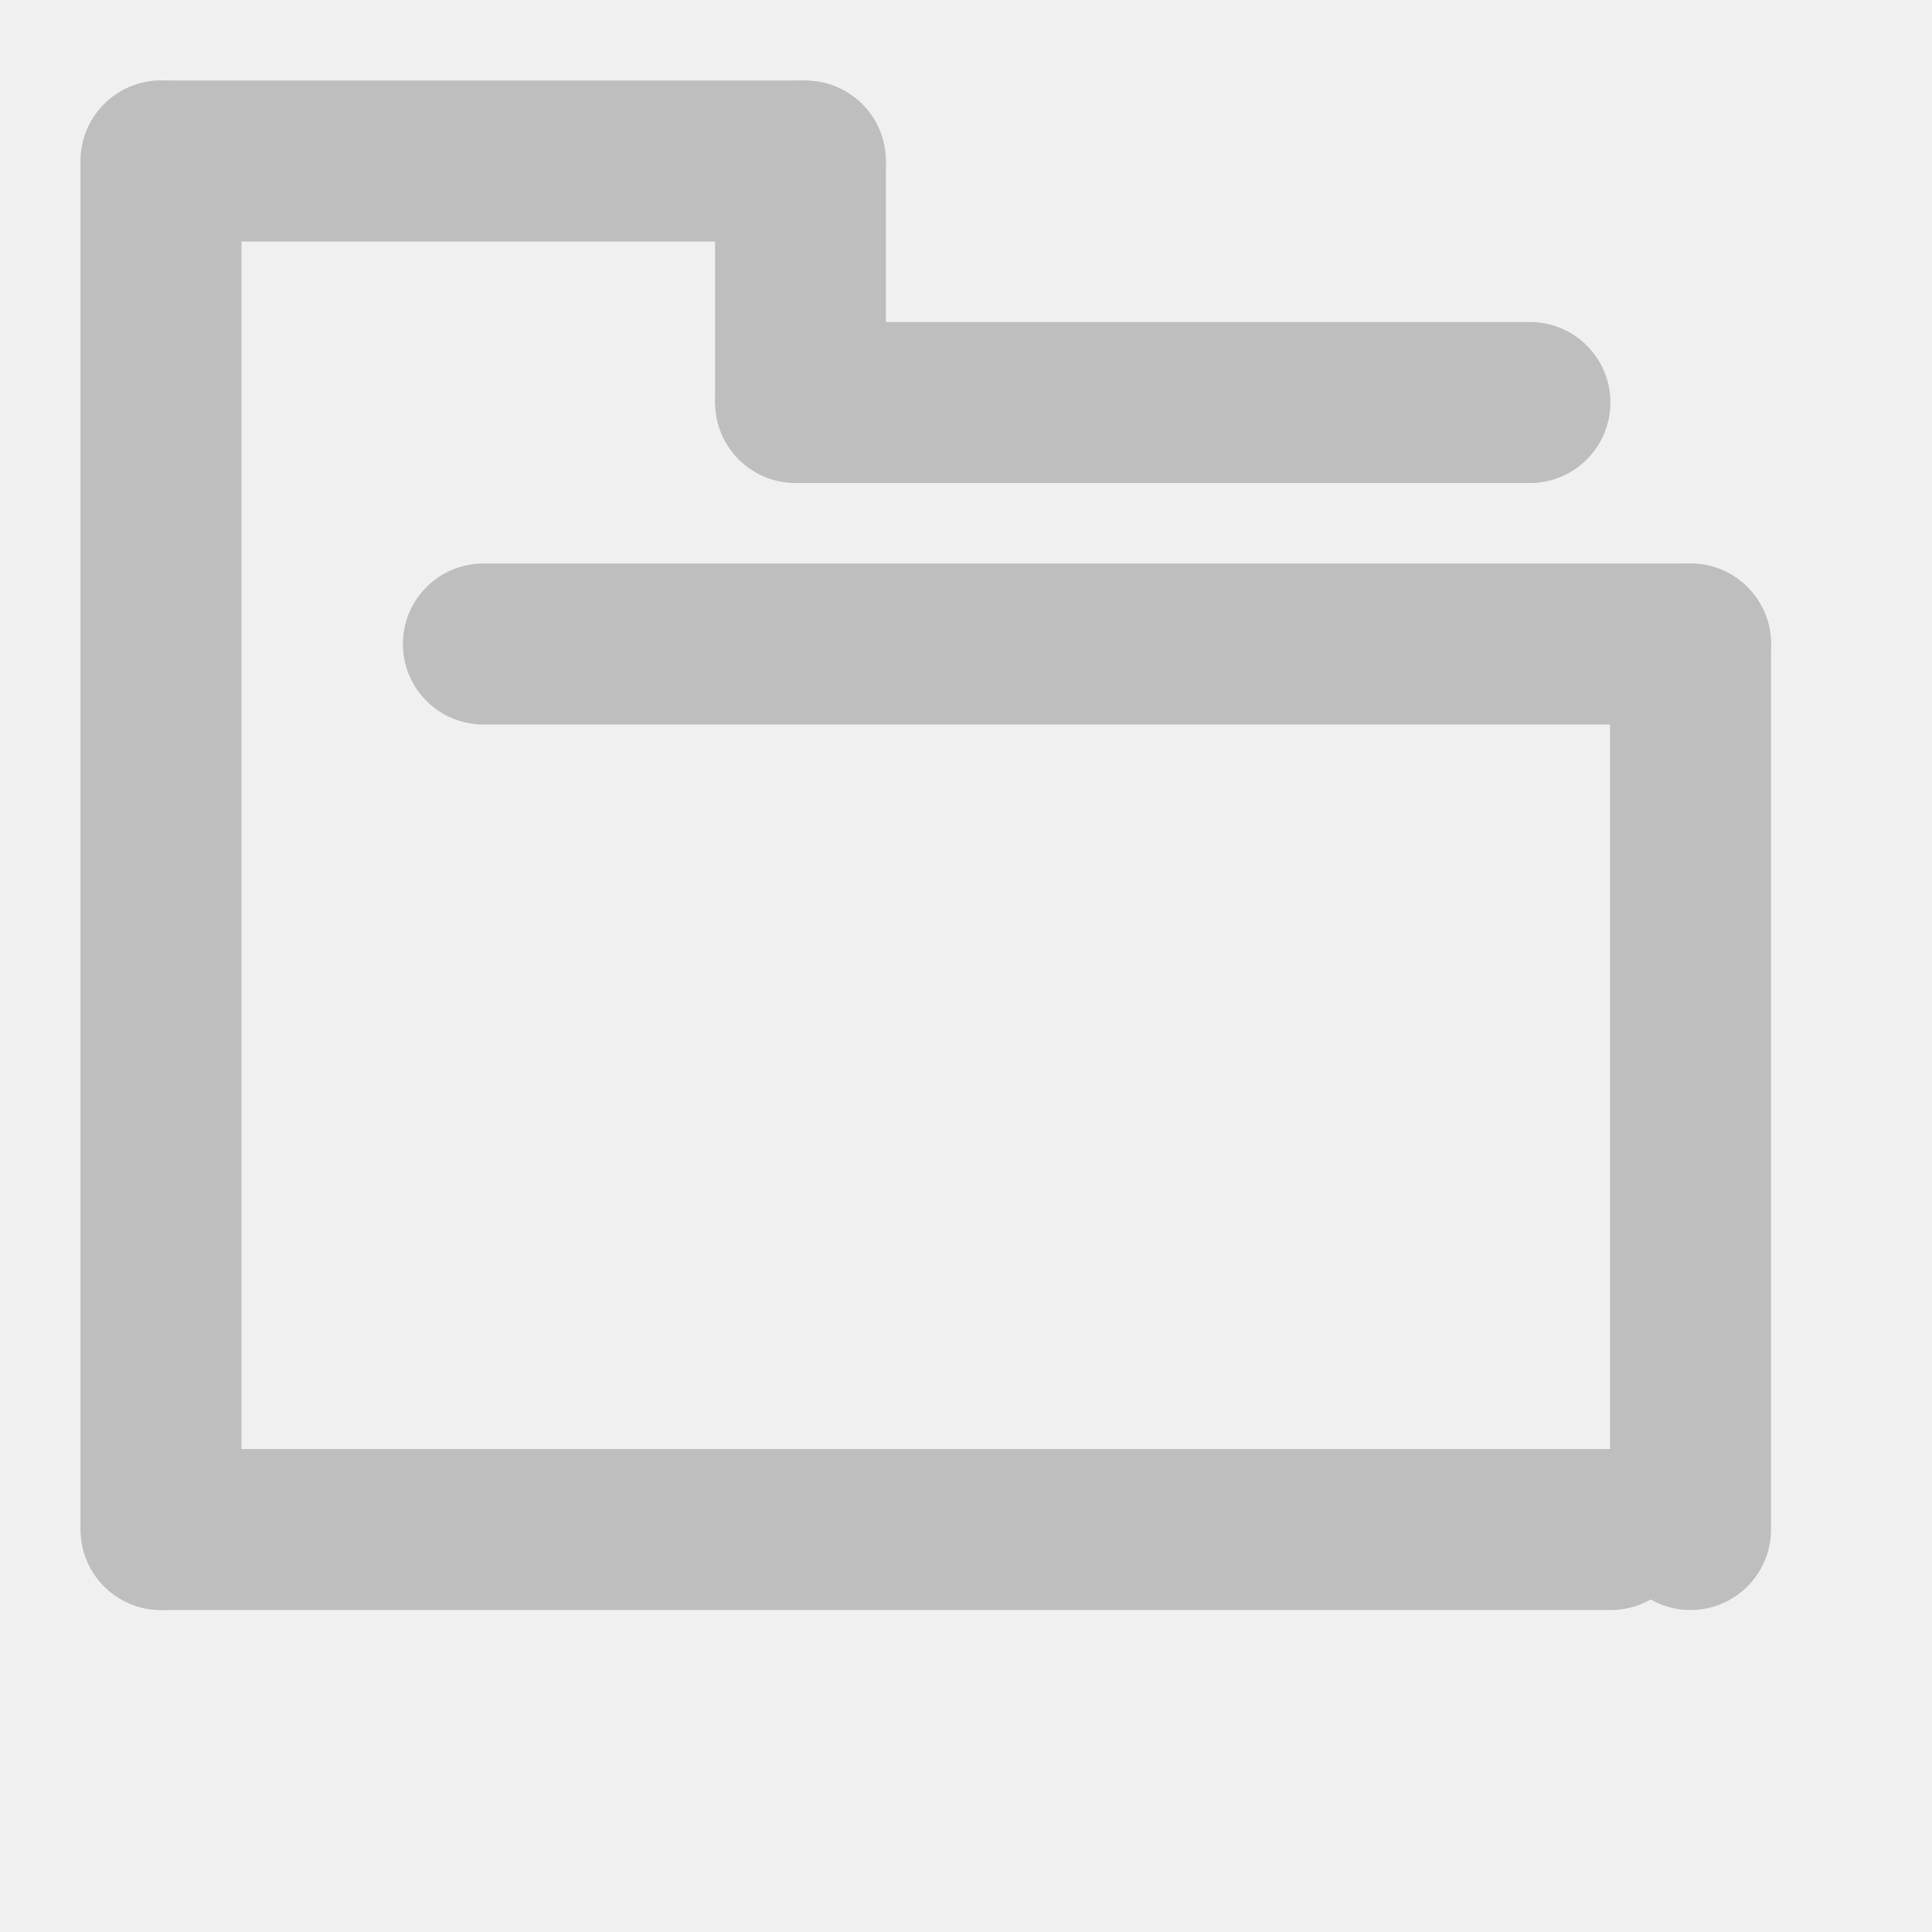
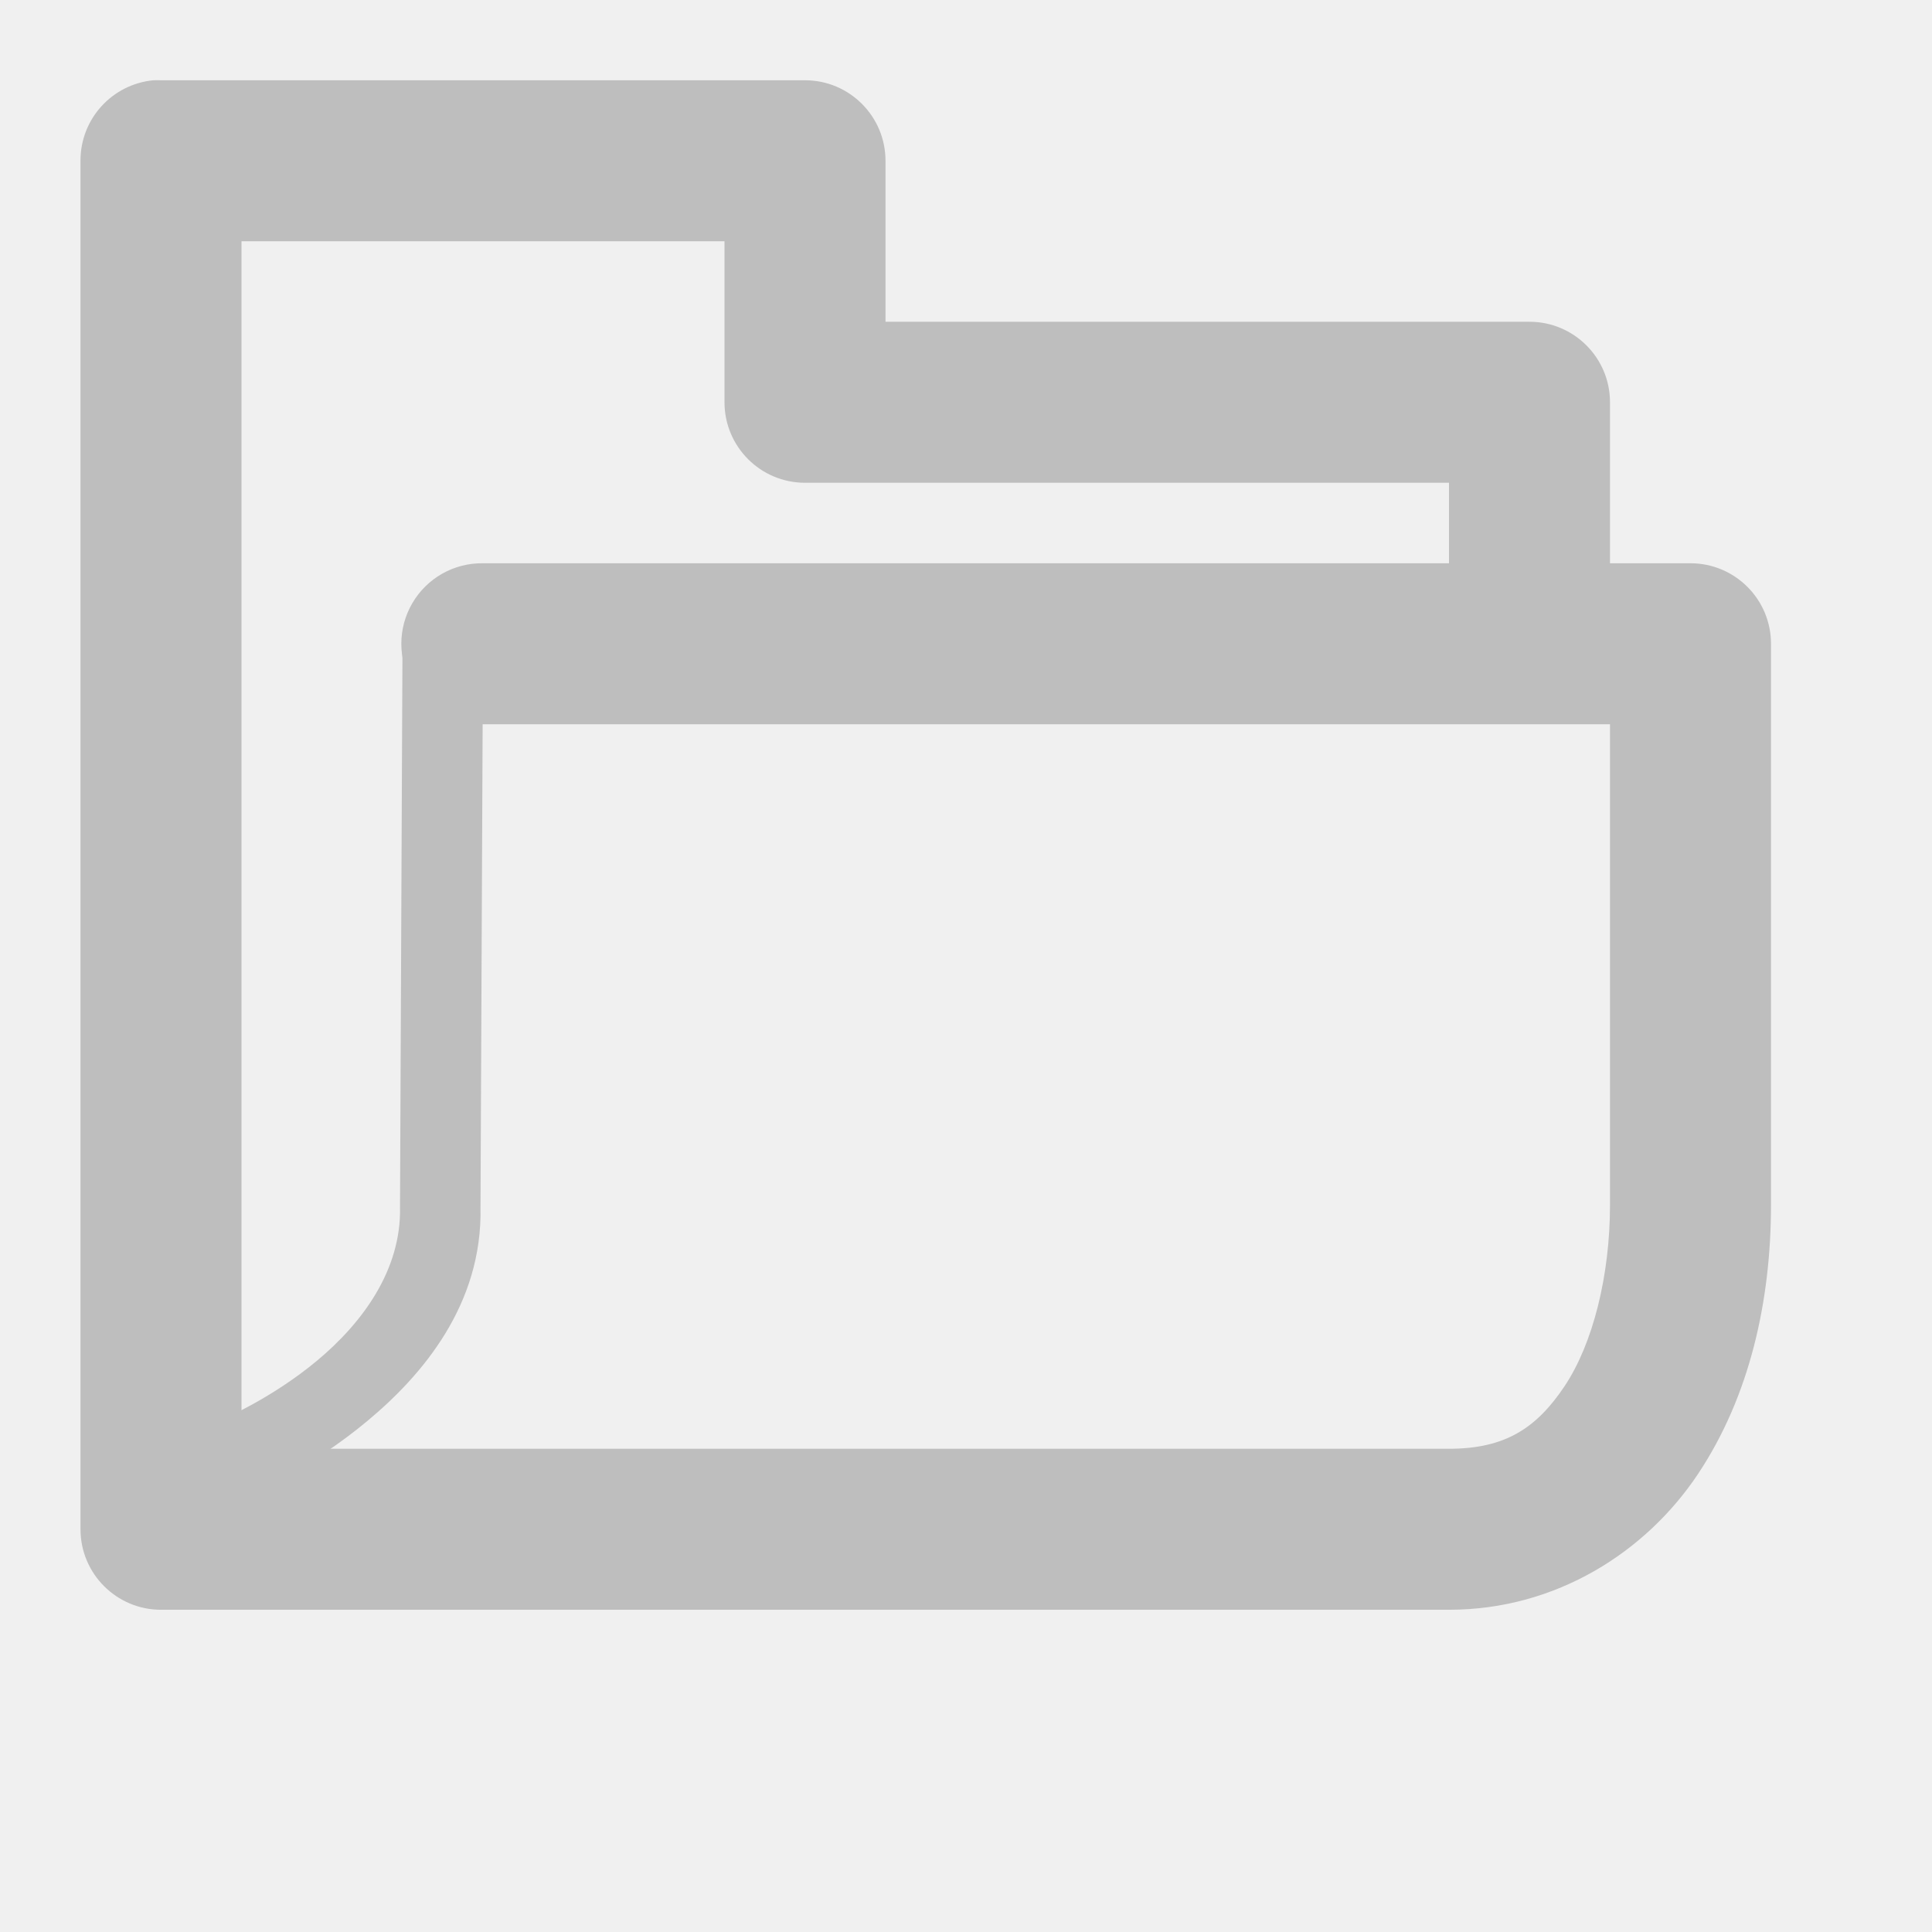
<svg xmlns="http://www.w3.org/2000/svg" version="1.0" width="24" height="24" id="svg7384">
  <defs id="defs7386" />
  <g transform="translate(-1129,-175.0029)" id="layer3" />
  <g transform="translate(-1129,-175.0029)" id="layer5">
    <rect width="24" height="24" x="-1153" y="175.003" transform="scale(-1,1)" id="rect7466" style="opacity:0;fill:#ffffff;fill-opacity:1;stroke:none;display:inline" />
-     <rect width="2" height="11.122" rx="1" ry="1" x="-181.003" y="1137.883" transform="matrix(0,-1,1,0,0,0)" id="rect7468" style="fill:#bebebe;fill-opacity:1;stroke:none;display:inline" />
-     <rect width="2" height="19" rx="1" ry="1" x="1130" y="176.003" id="rect7470" style="fill:#bebebe;fill-opacity:1;stroke:none;display:inline" />
-     <rect width="2" height="20.005" rx="1" ry="1" x="-195.003" y="1130.005" transform="matrix(0,-1,1,0,0,0)" id="rect7472" style="fill:#bebebe;fill-opacity:1;stroke:none;display:inline" />
-     <rect width="2" height="10" rx="1" ry="1" x="-178.003" y="1130.005" transform="matrix(0,-1,1,0,0,0)" id="rect7475" style="fill:#bebebe;fill-opacity:1;stroke:none;display:inline" />
-     <rect width="2.122" height="5" rx="1.061" ry="1.061" x="1137.883" y="176.003" id="rect7477" style="fill:#bebebe;fill-opacity:1;stroke:none;display:inline" />
-     <rect width="2" height="16.995" rx="1" ry="1" x="-184.003" y="1134.005" transform="matrix(0,-1,1,0,0,0)" id="rect7479" style="fill:#bebebe;fill-opacity:1;stroke:none;display:inline" />
-     <rect width="2" height="13" rx="1" ry="1" x="1149" y="182.003" id="rect6174" style="fill:#bebebe;fill-opacity:1;stroke:none;display:inline" />
+     <path d="M 1130.906,176 C 1130.391,176.049 1129.998,176.482 1130,177 L 1130,194 C 1130,194.552 1130.448,195 1131,195 L 1147,195 C 1148.335,195 1149.451,194.278 1150.094,193.312 C 1150.736,192.347 1151,191.163 1151,189.969 L 1151,183 C 1151,182.448 1150.552,182 1150,182 L 1149,182 L 1149,180 C 1149,179.448 1148.552,179 1148,179 L 1140,179 L 1140,177 C 1140,176.448 1139.552,176 1139,176 L 1131,176 C 1130.969,175.999 1130.937,175.999 1130.906,176 L 1130.906,176 z M 1132,178 L 1138,178 L 1138,180 C 1138,180.552 1138.448,181 1139,181 L 1147,181 L 1147,182 L 1135,182 C 1134.639,181.995 1134.304,182.184 1134.122,182.496 C 1133.94,182.807 1133.94,183.193 1134.122,183.504 C 1134.304,183.816 1134.639,184.005 1135,184 L 1147.812,184 L 1148.219,184 L 1149,184 L 1149,189.969 C 1149,190.852 1148.787,191.694 1148.438,192.219 C 1148.088,192.744 1147.698,193 1147,193 L 1132,193 L 1132,178 z" id="path4631" style="fill:#bebebe;fill-opacity:1;stroke:none;stroke-width:2;stroke-linecap:round;stroke-linejoin:round;stroke-miterlimit:4;stroke-dasharray:none;stroke-opacity:1" />
+     <path d="M 1134,183 L 1133.969,190 C 1133.986,190.781 1133.5,191.438 1132.938,191.906 C 1132.375,192.375 1131.781,192.625 1131.781,192.625 L 1132.188,193.531 C 1132.188,193.531 1132.877,193.227 1133.562,192.656 C 1134.248,192.086 1134.995,191.207 1134.969,190 L 1135,183 L 1134,183 z" id="path5427" style="fill:#bebebe;fill-opacity:1;stroke:none;stroke-width:1px;stroke-linecap:butt;stroke-linejoin:miter;stroke-opacity:1" />
  </g>
  <g transform="translate(-1129,-175.0029)" id="layer7" />
  <g transform="translate(-1129,-175.0029)" id="layer2" />
  <g transform="translate(-1129,-175.0029)" id="layer8" />
  <g transform="translate(-1129,-1127.365)" id="layer1" />
  <g transform="translate(-1129,-175.0029)" id="layer4" />
  <g transform="translate(-1129,-175.0029)" id="layer9" />
  <g transform="translate(-1129,-175.0029)" id="layer6" />
</svg>
